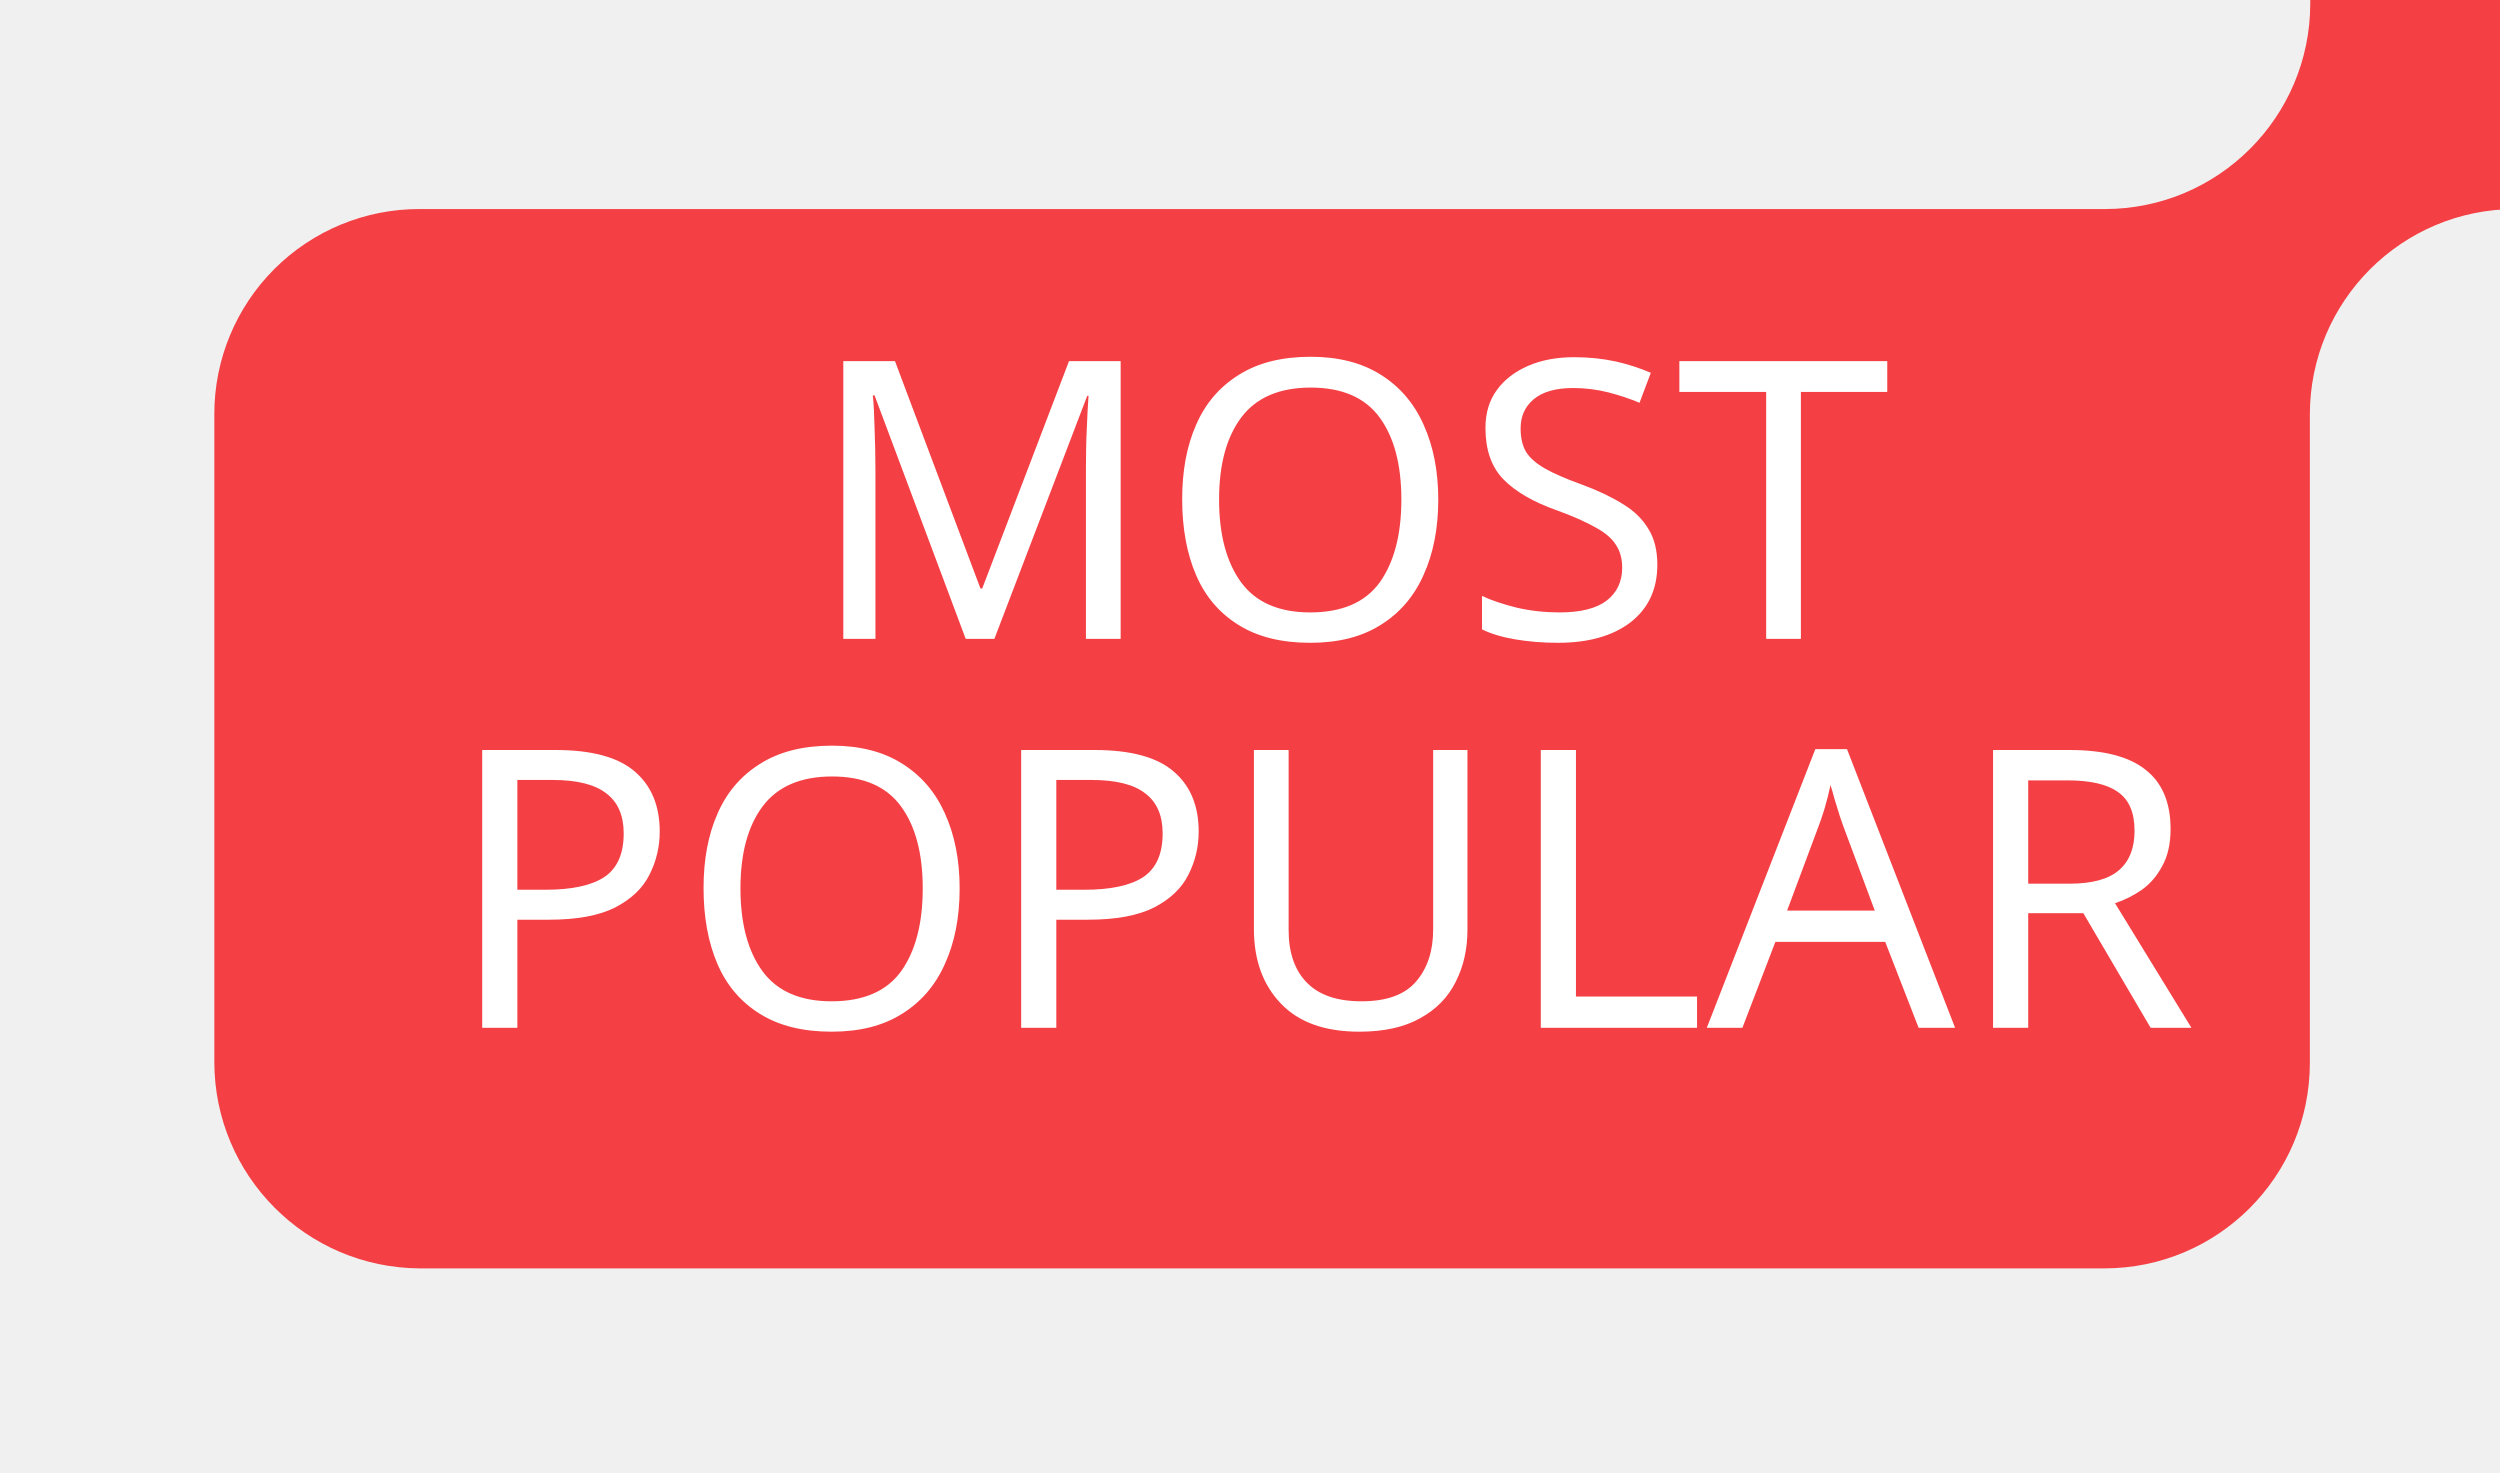
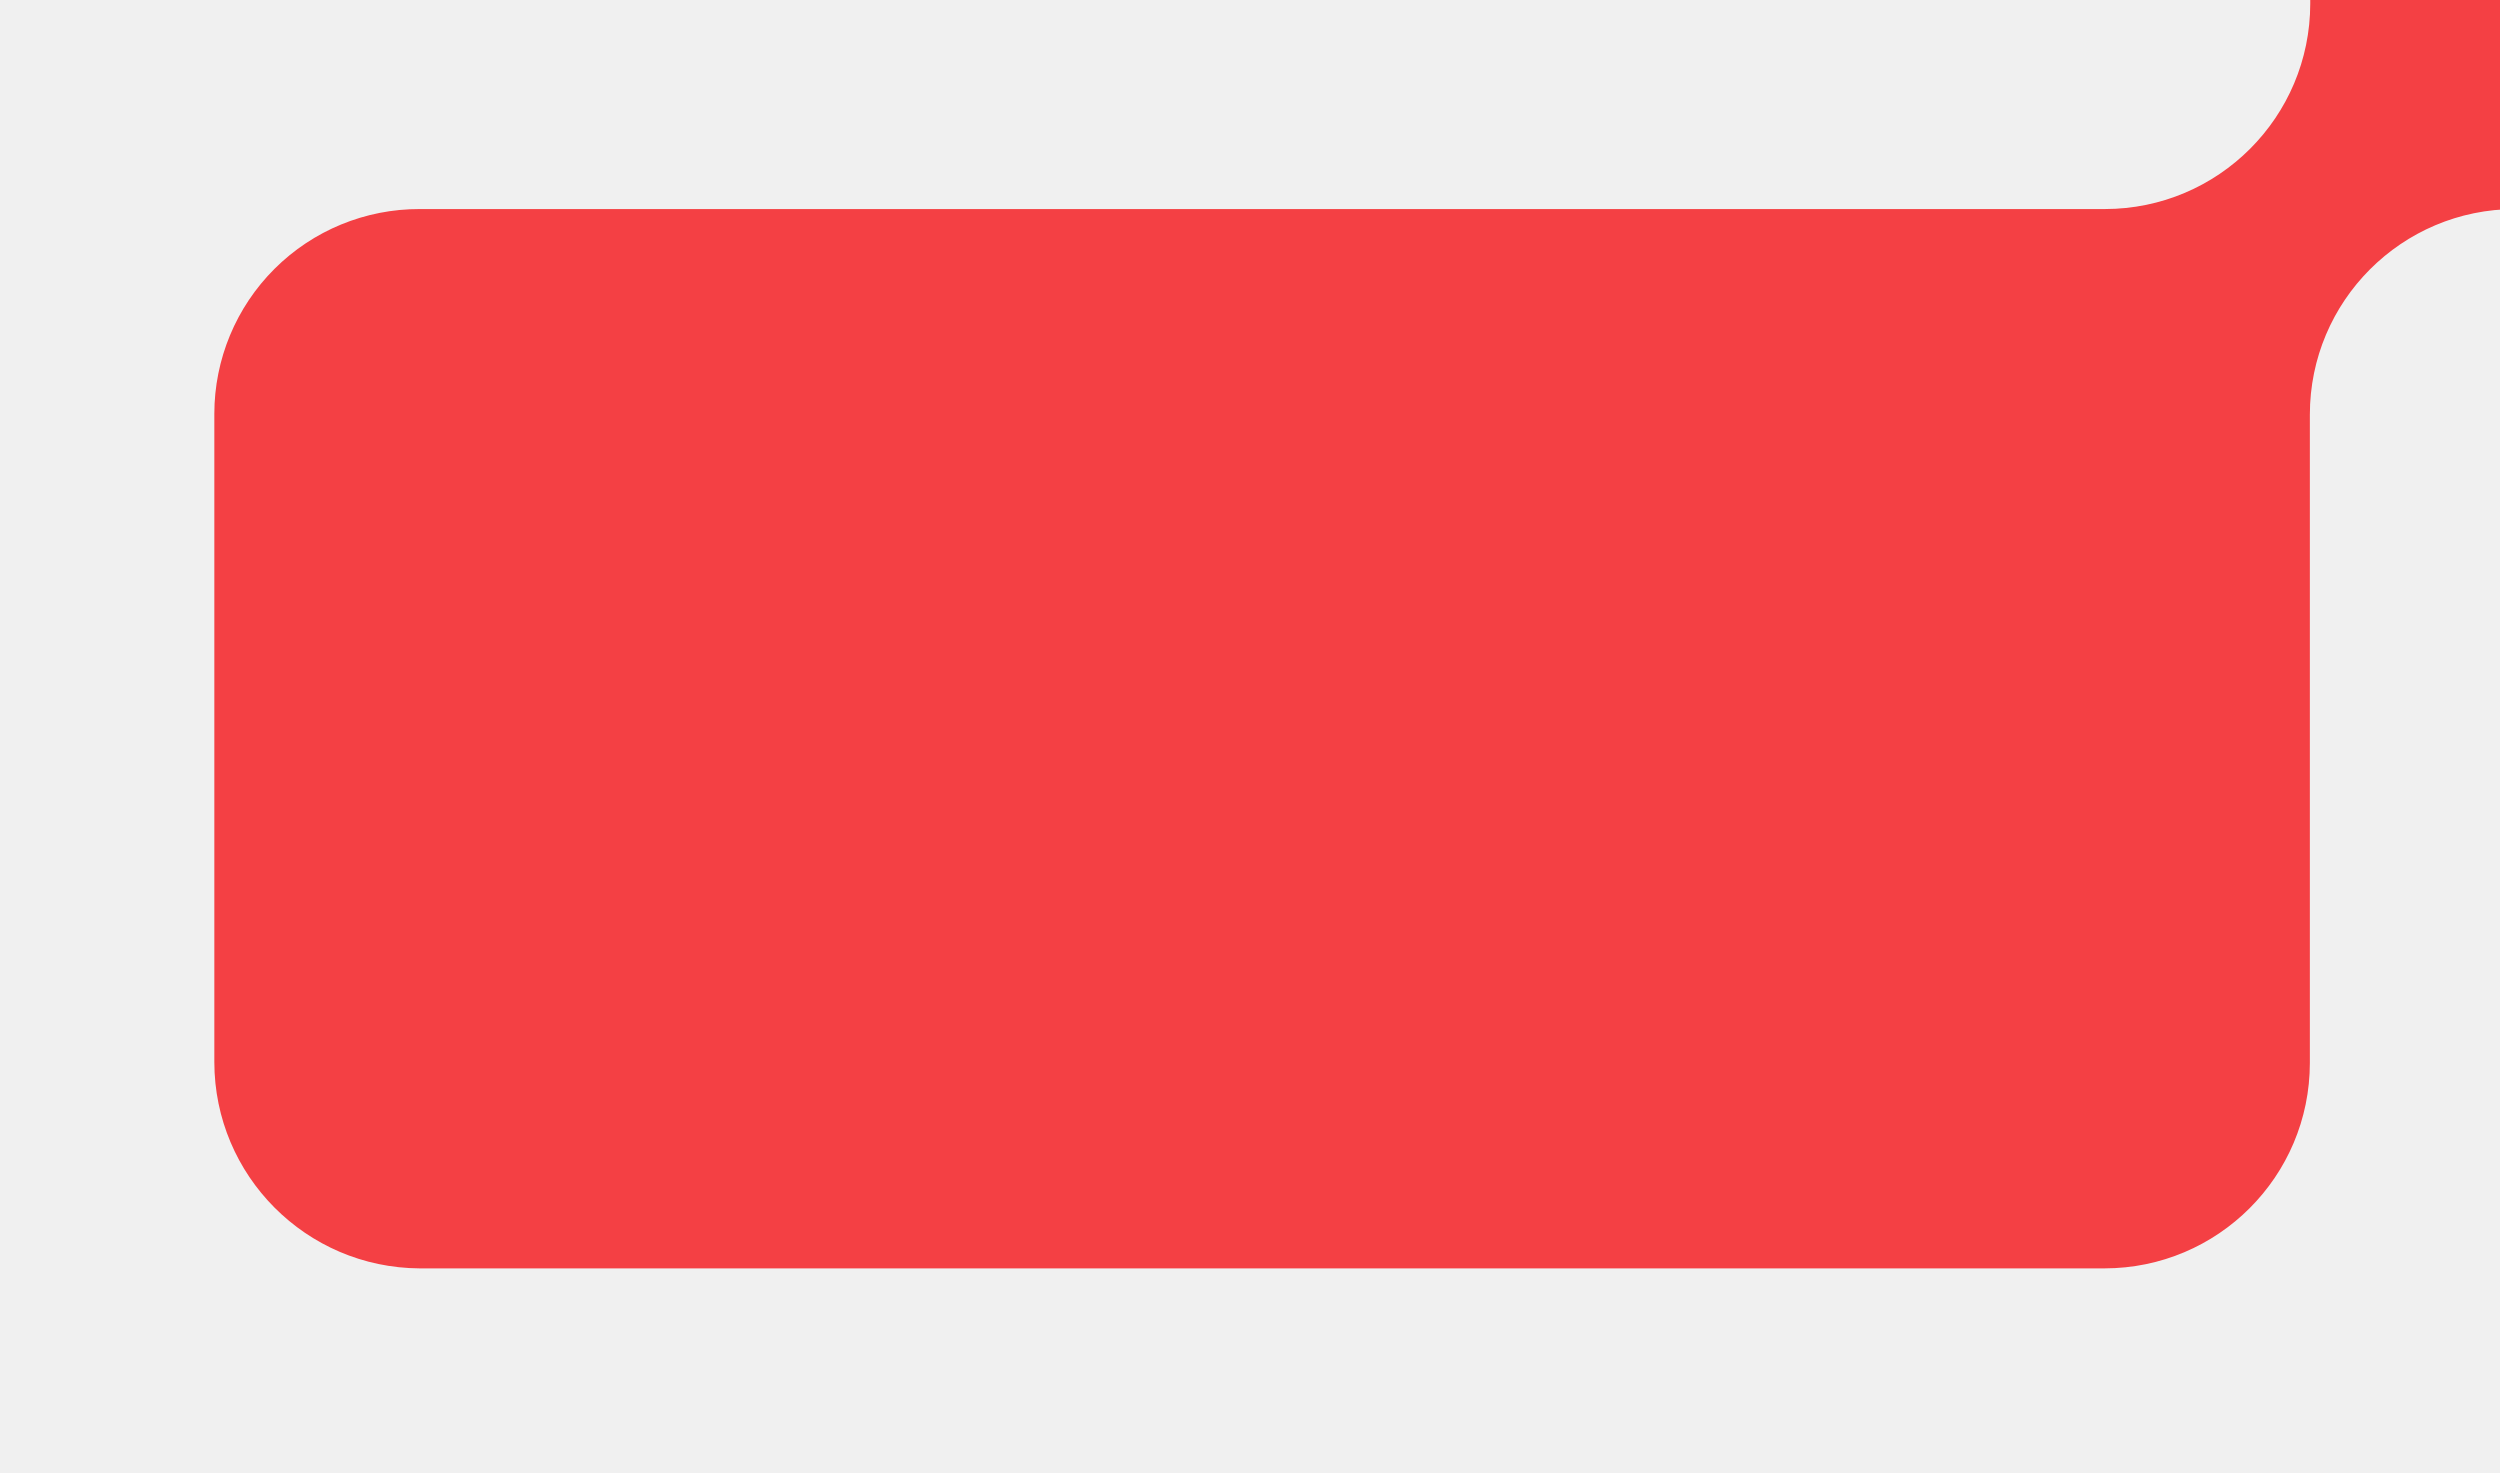
<svg xmlns="http://www.w3.org/2000/svg" id="most_popular-badge" data-name="most popular-badge" width="90" height="53" viewBox="0 0 90 53">
  <defs>
    <clipPath id="clip-path">
      <rect id="Rectangle_294" data-name="Rectangle 294" width="90" height="53" transform="translate(352 26.593)" fill="#fff" stroke="#707070" stroke-width="1" />
    </clipPath>
  </defs>
  <g id="Mask_Group_9" data-name="Mask Group 9" transform="translate(-352 -26.593)" clip-path="url(#clip-path)">
    <g id="Group_553" data-name="Group 553" transform="translate(-579 -3.407)">
      <path id="Path_470" data-name="Path 470" d="M592.461,134.583h-23.34a7.373,7.373,0,0,1-7.369-7.395V66.525a7.4,7.4,0,0,0-7.394-7.395h-19.33a7.4,7.4,0,0,1-7.4-7.395V26.66a7.4,7.4,0,0,1,7.4-7.395h19.33a7.4,7.4,0,0,1,7.394,7.395V51.749a7.4,7.4,0,0,0,7.4,7.395h23.342a7.4,7.4,0,0,1,7.394,7.395v60.65A7.435,7.435,0,0,1,592.461,134.583Z" transform="translate(1073.299 -524.226) rotate(90)" fill="#f44044" />
-       <text id="MOST_POPULAR" data-name="MOST POPULAR" transform="translate(976 53)" fill="#fff" font-size="14" font-family="Source Code Pro" font-weight="500">
-         <tspan x="-16" y="0">MOST</tspan>
-         <tspan x="-29" y="14">POPULAR</tspan>
-       </text>
    </g>
  </g>
</svg>
